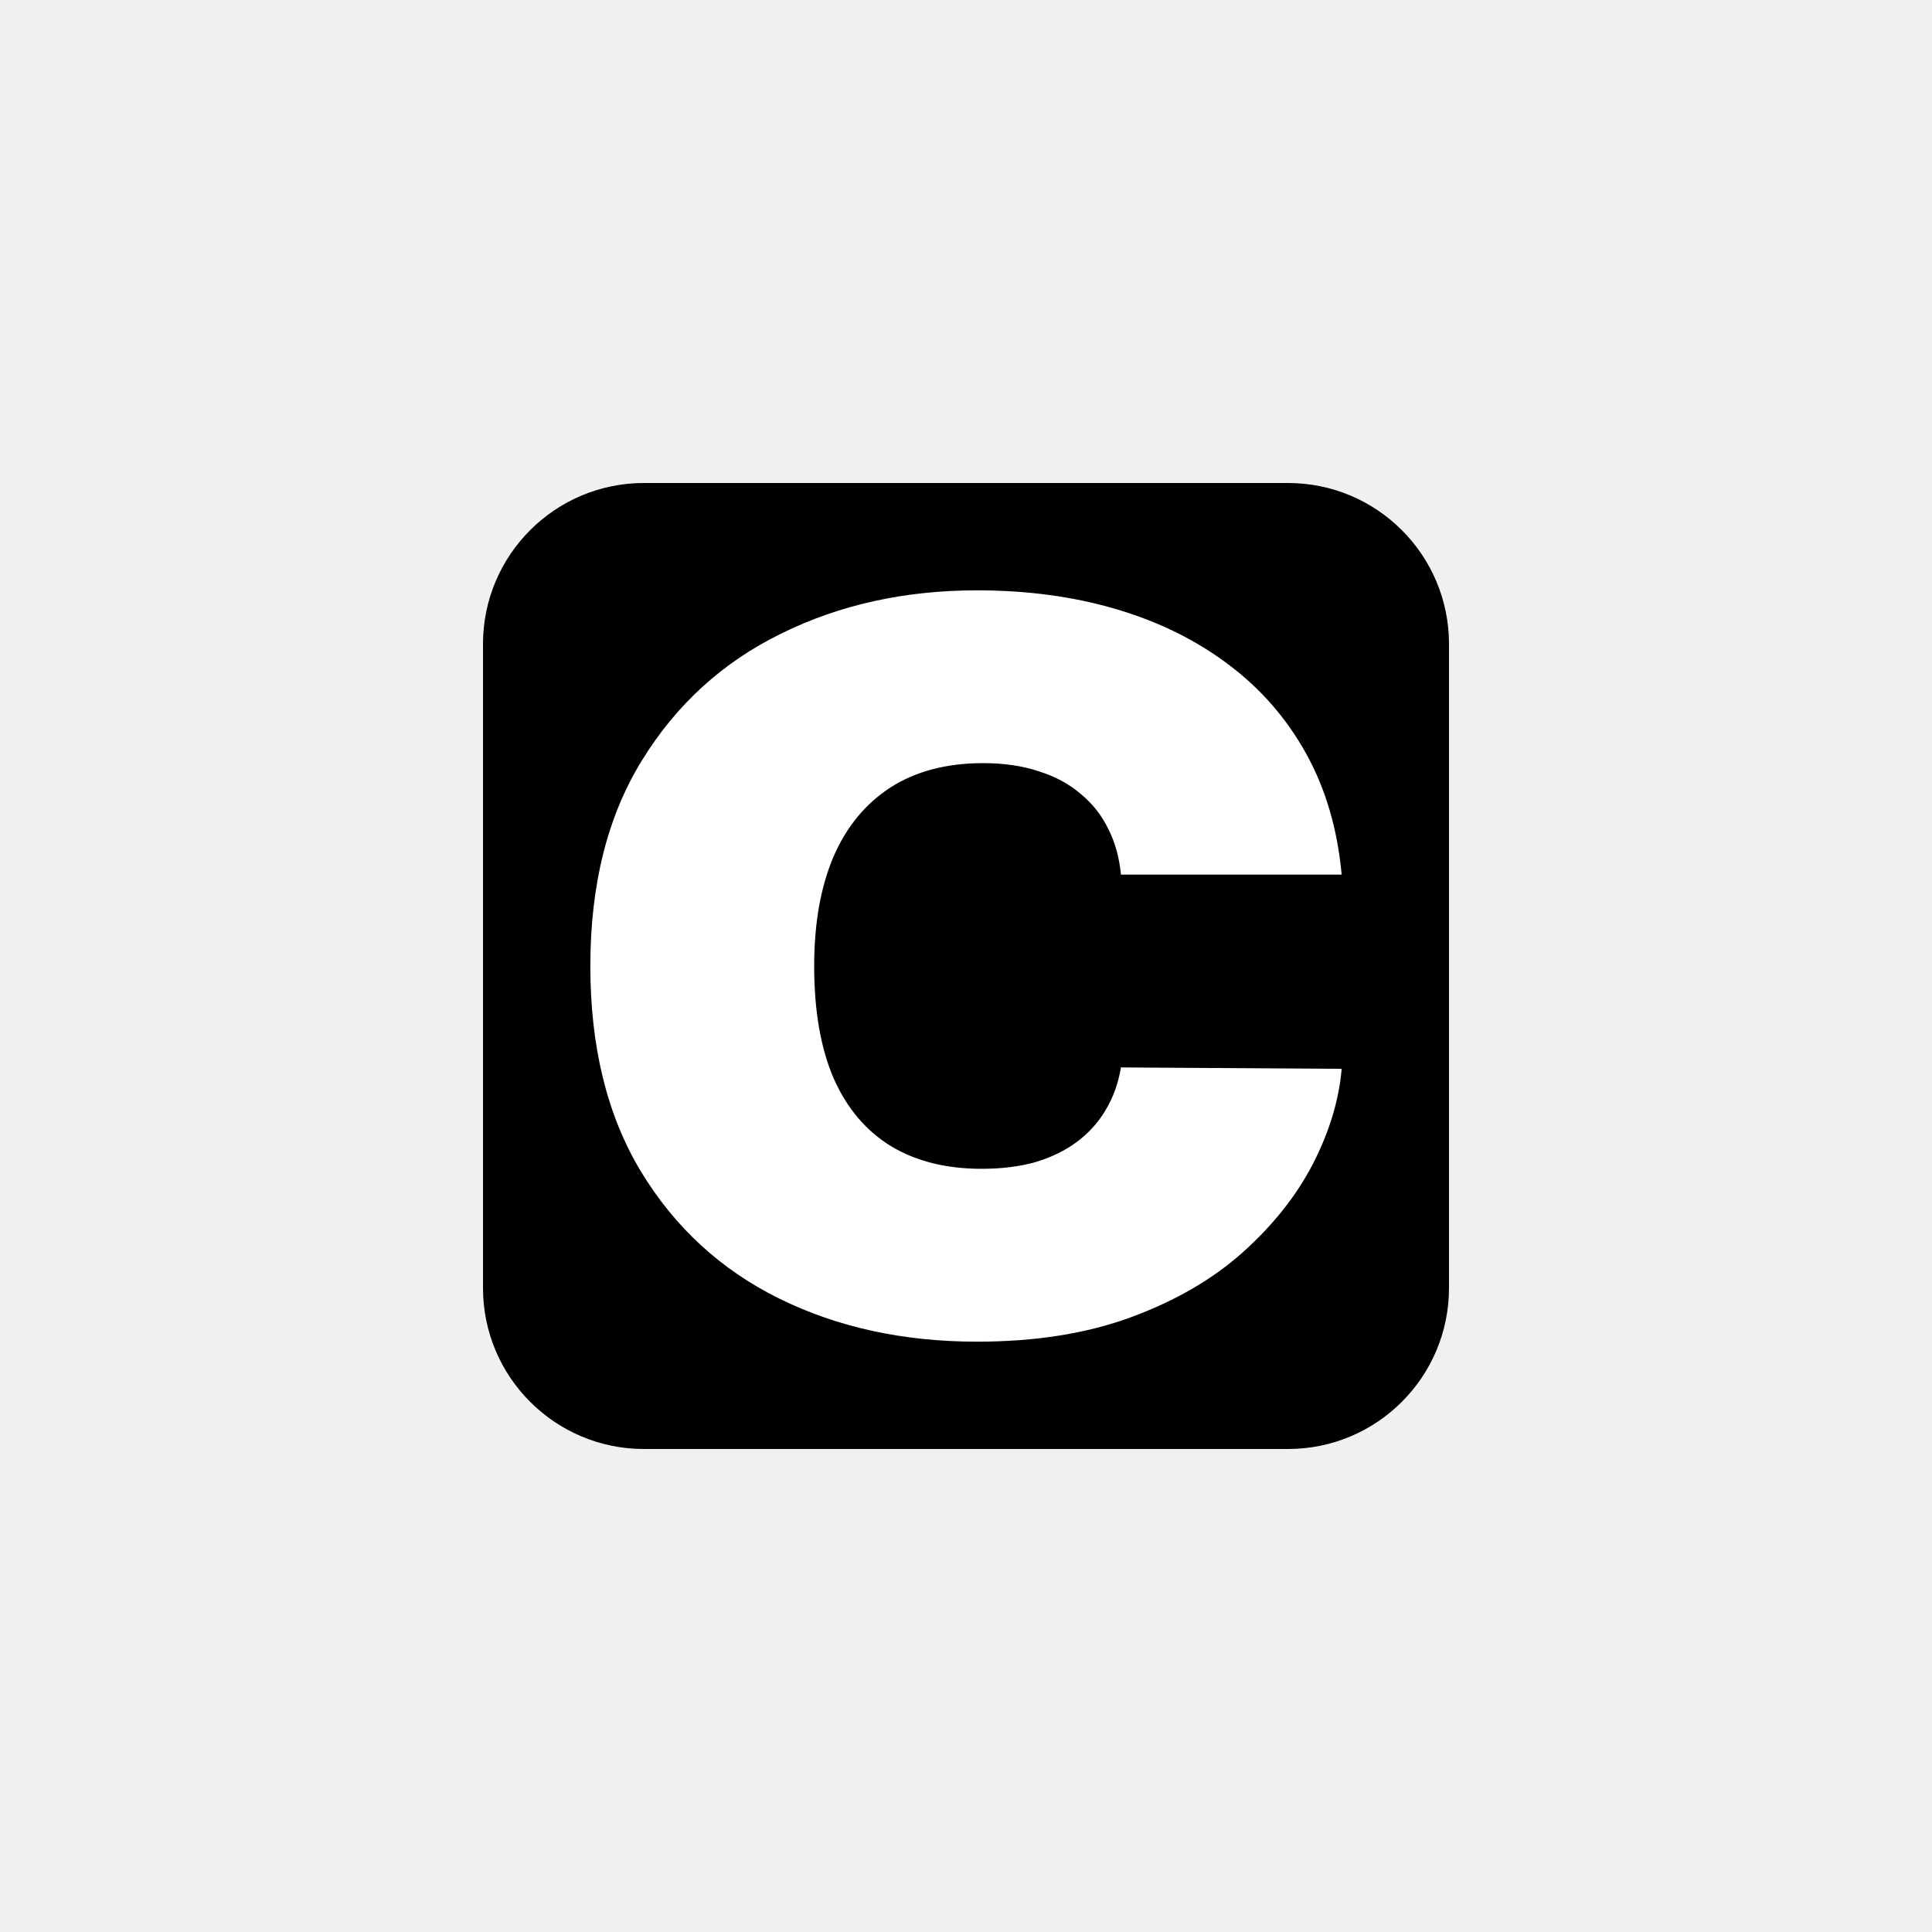
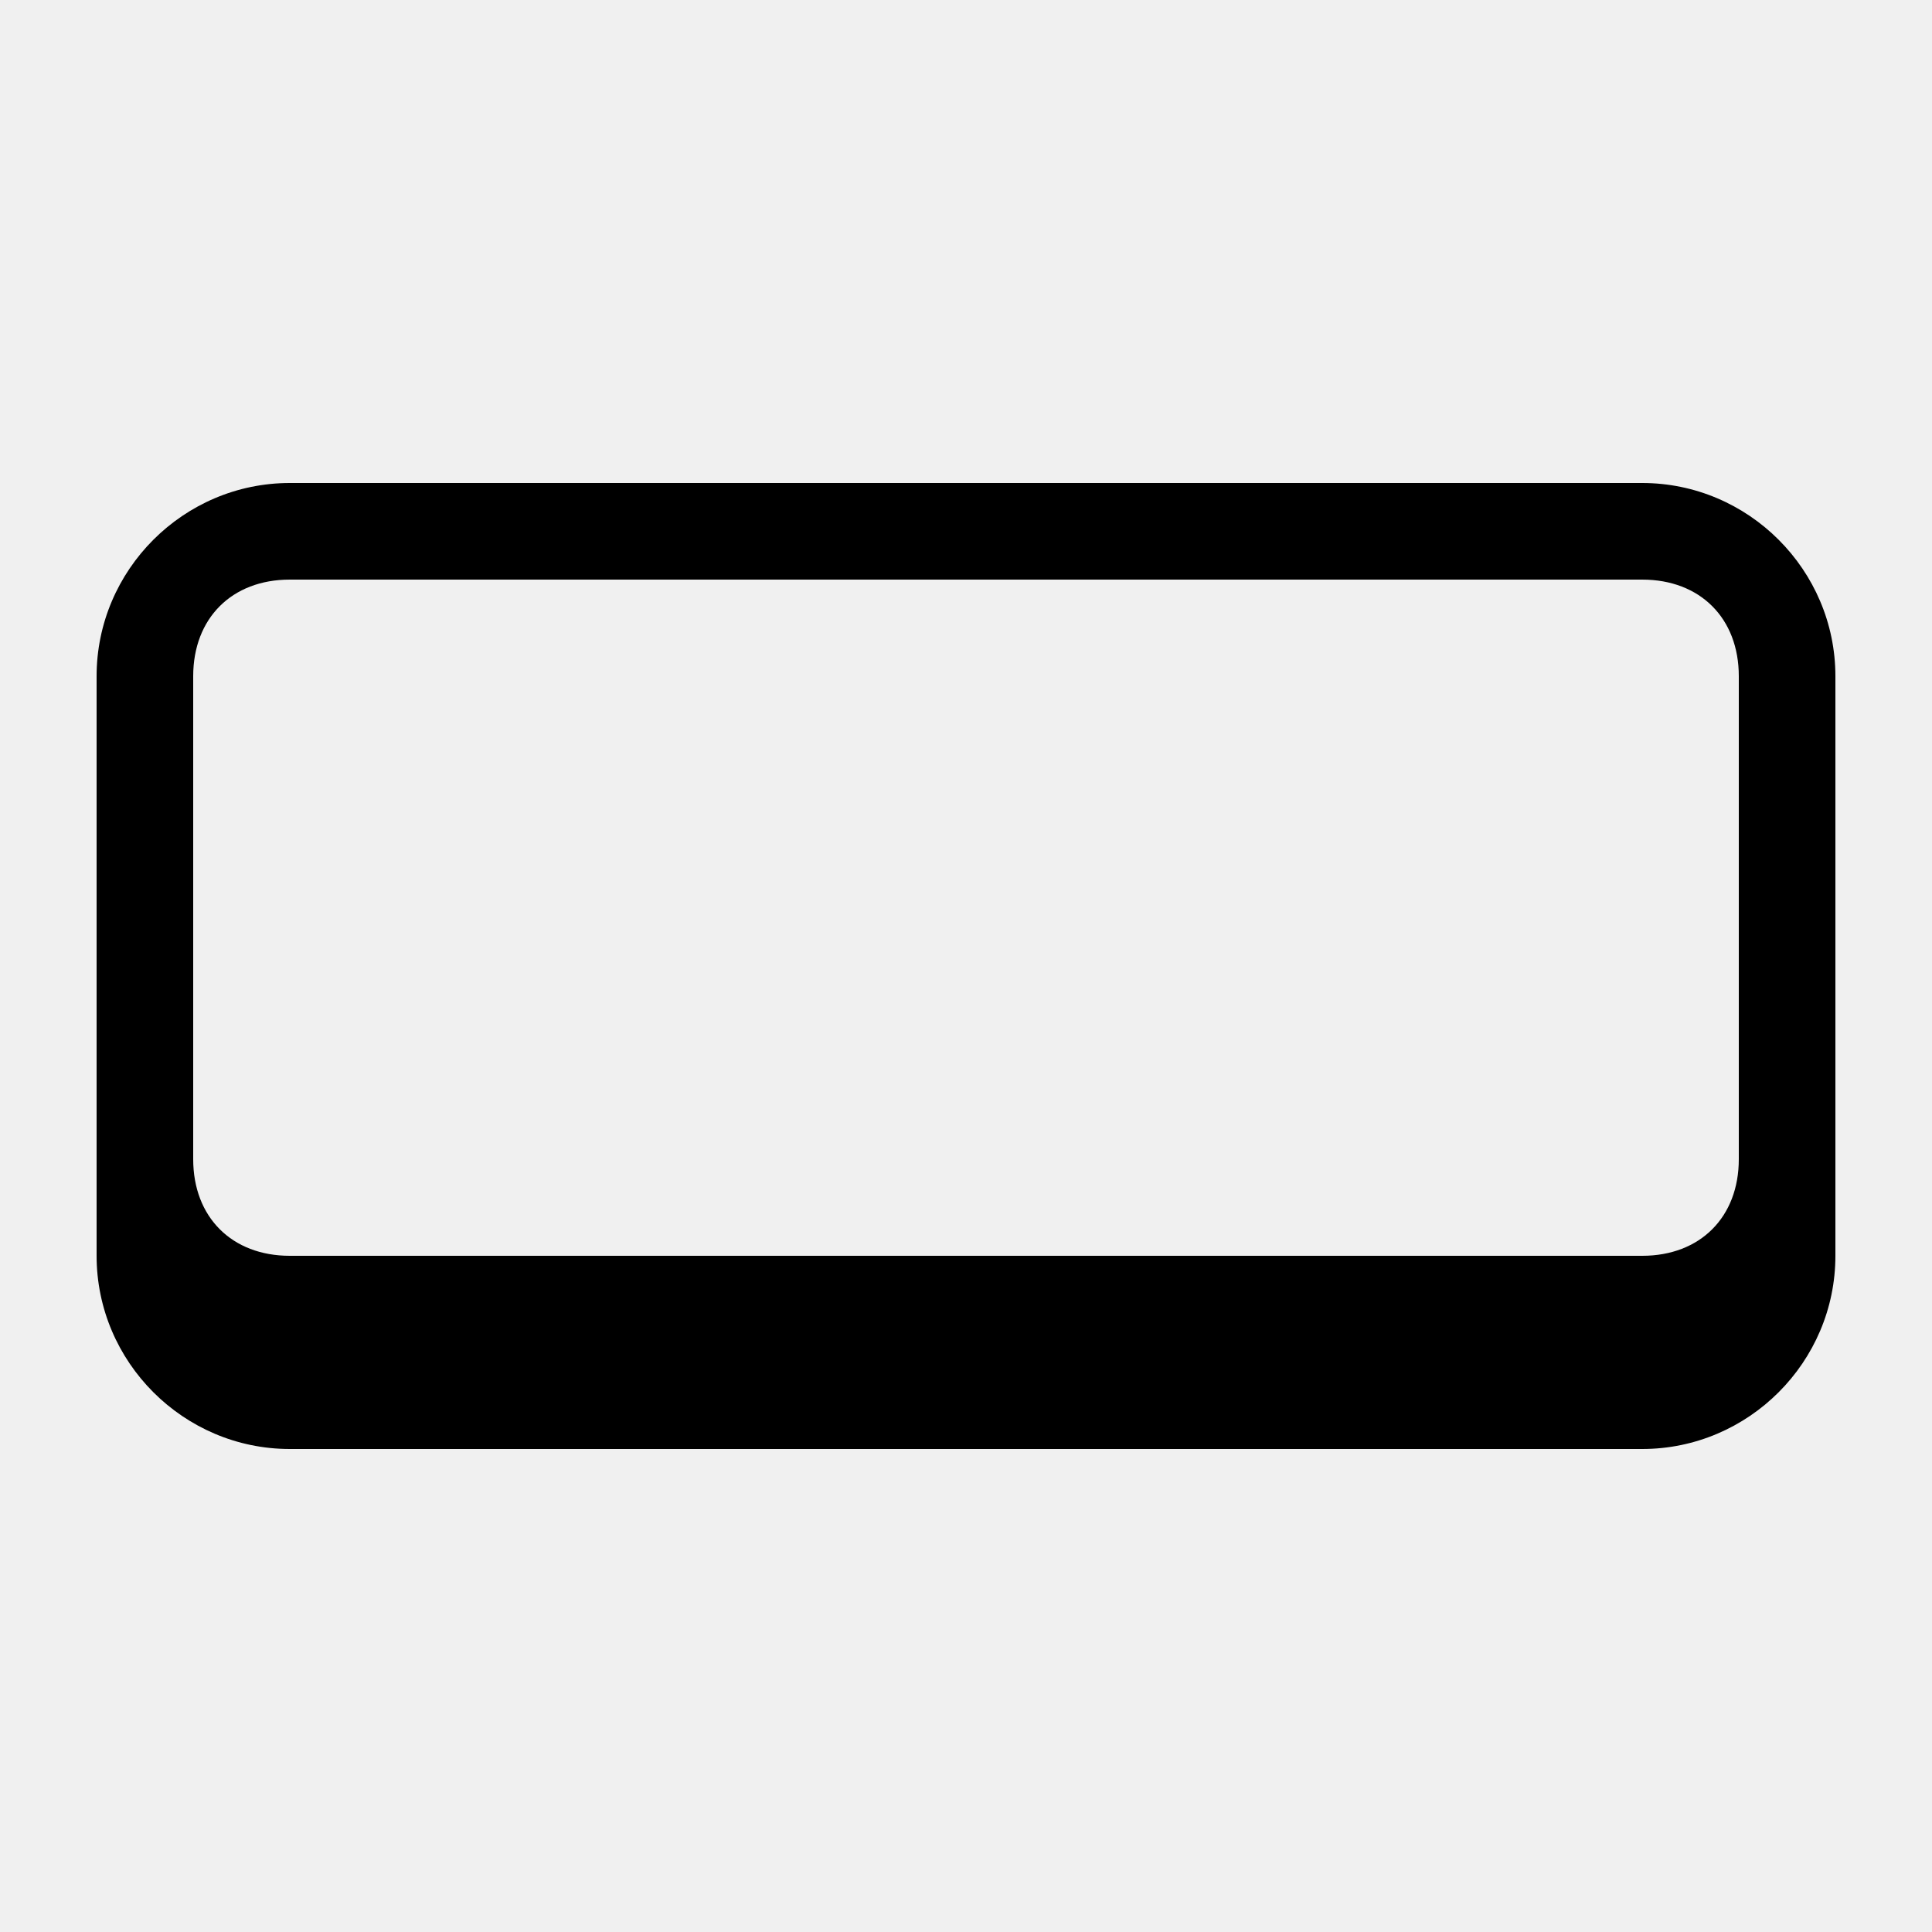
- <svg xmlns="http://www.w3.org/2000/svg" width="36" height="36" viewBox="0 0 36 36" fill="none">
-   <rect x="9" y="9" width="18" height="18" rx="3" fill="black" />
-   <path d="M25 16.297H20.887C20.858 15.986 20.781 15.704 20.654 15.451C20.533 15.199 20.363 14.981 20.144 14.799C19.93 14.613 19.67 14.471 19.363 14.374C19.057 14.271 18.71 14.22 18.321 14.22C17.64 14.22 17.064 14.371 16.593 14.673C16.126 14.975 15.771 15.407 15.528 15.97C15.29 16.534 15.171 17.21 15.171 18C15.171 18.834 15.292 19.533 15.535 20.096C15.783 20.655 16.141 21.076 16.607 21.36C17.074 21.64 17.635 21.779 18.292 21.779C18.666 21.779 19.001 21.737 19.298 21.653C19.594 21.564 19.852 21.438 20.071 21.274C20.29 21.11 20.467 20.912 20.603 20.682C20.744 20.447 20.839 20.183 20.887 19.89L25 19.916C24.951 20.493 24.774 21.081 24.468 21.68C24.162 22.274 23.726 22.824 23.163 23.33C22.604 23.831 21.911 24.235 21.084 24.541C20.258 24.847 19.298 25 18.204 25C16.833 25 15.604 24.732 14.515 24.195C13.431 23.658 12.573 22.869 11.941 21.826C11.313 20.784 11 19.508 11 18C11 16.483 11.321 15.205 11.963 14.167C12.604 13.125 13.469 12.338 14.558 11.805C15.647 11.268 16.863 11 18.204 11C19.147 11 20.015 11.118 20.807 11.353C21.6 11.588 22.295 11.932 22.893 12.384C23.491 12.832 23.972 13.384 24.337 14.041C24.701 14.697 24.922 15.449 25 16.297Z" fill="white" />
+ <svg xmlns="http://www.w3.org/2000/svg" width="800px" height="800px" viewBox="0 0 20 20">
+   <rect x="0" fill="none" width="20" height="20" />
+   <g>
+     <path d="M17 5H3c-1.1 0-2 .9-2 2v6c0 1.1.9 2 2 2h14c1.1 0 2-.9 2-2V7c0-1.1-.9-2-2-2zm1 7c0 .6-.4 1-1 1H3c-.6 0-1-.4-1-1V7c0-.6.4-1 1-1h14c.6 0 1 .4 1 1v5z" />
+   </g>
</svg>
